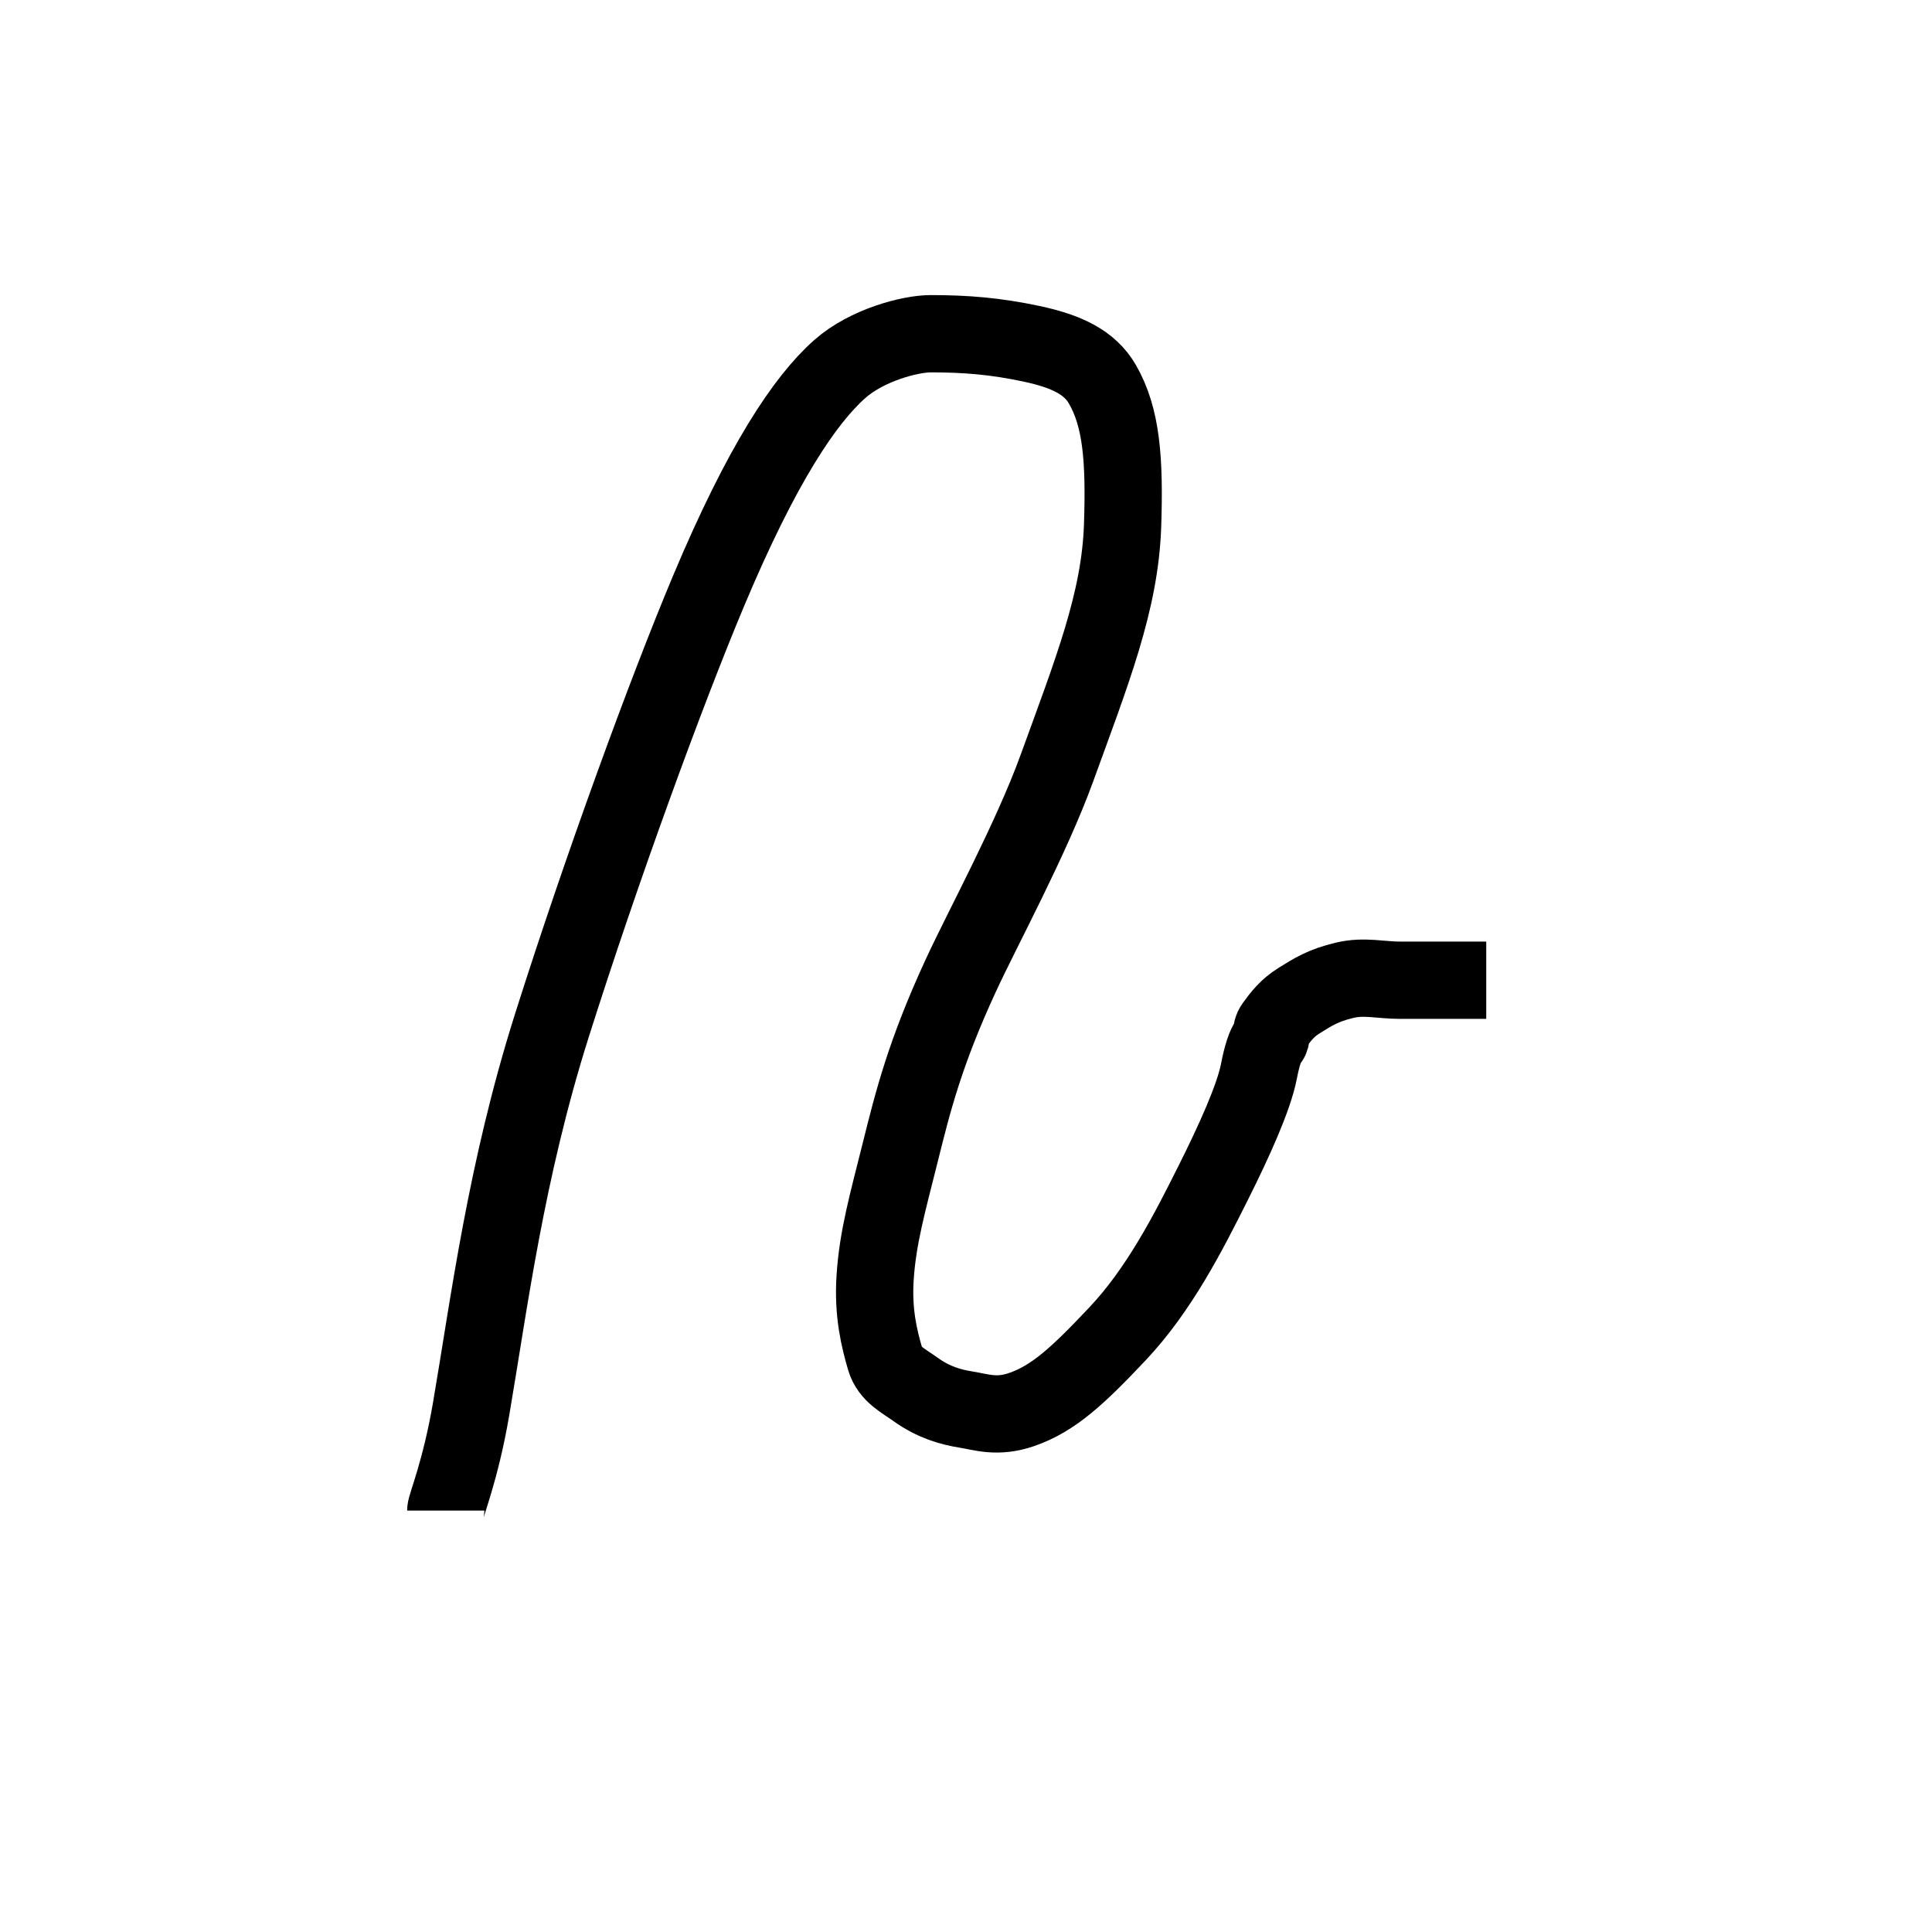
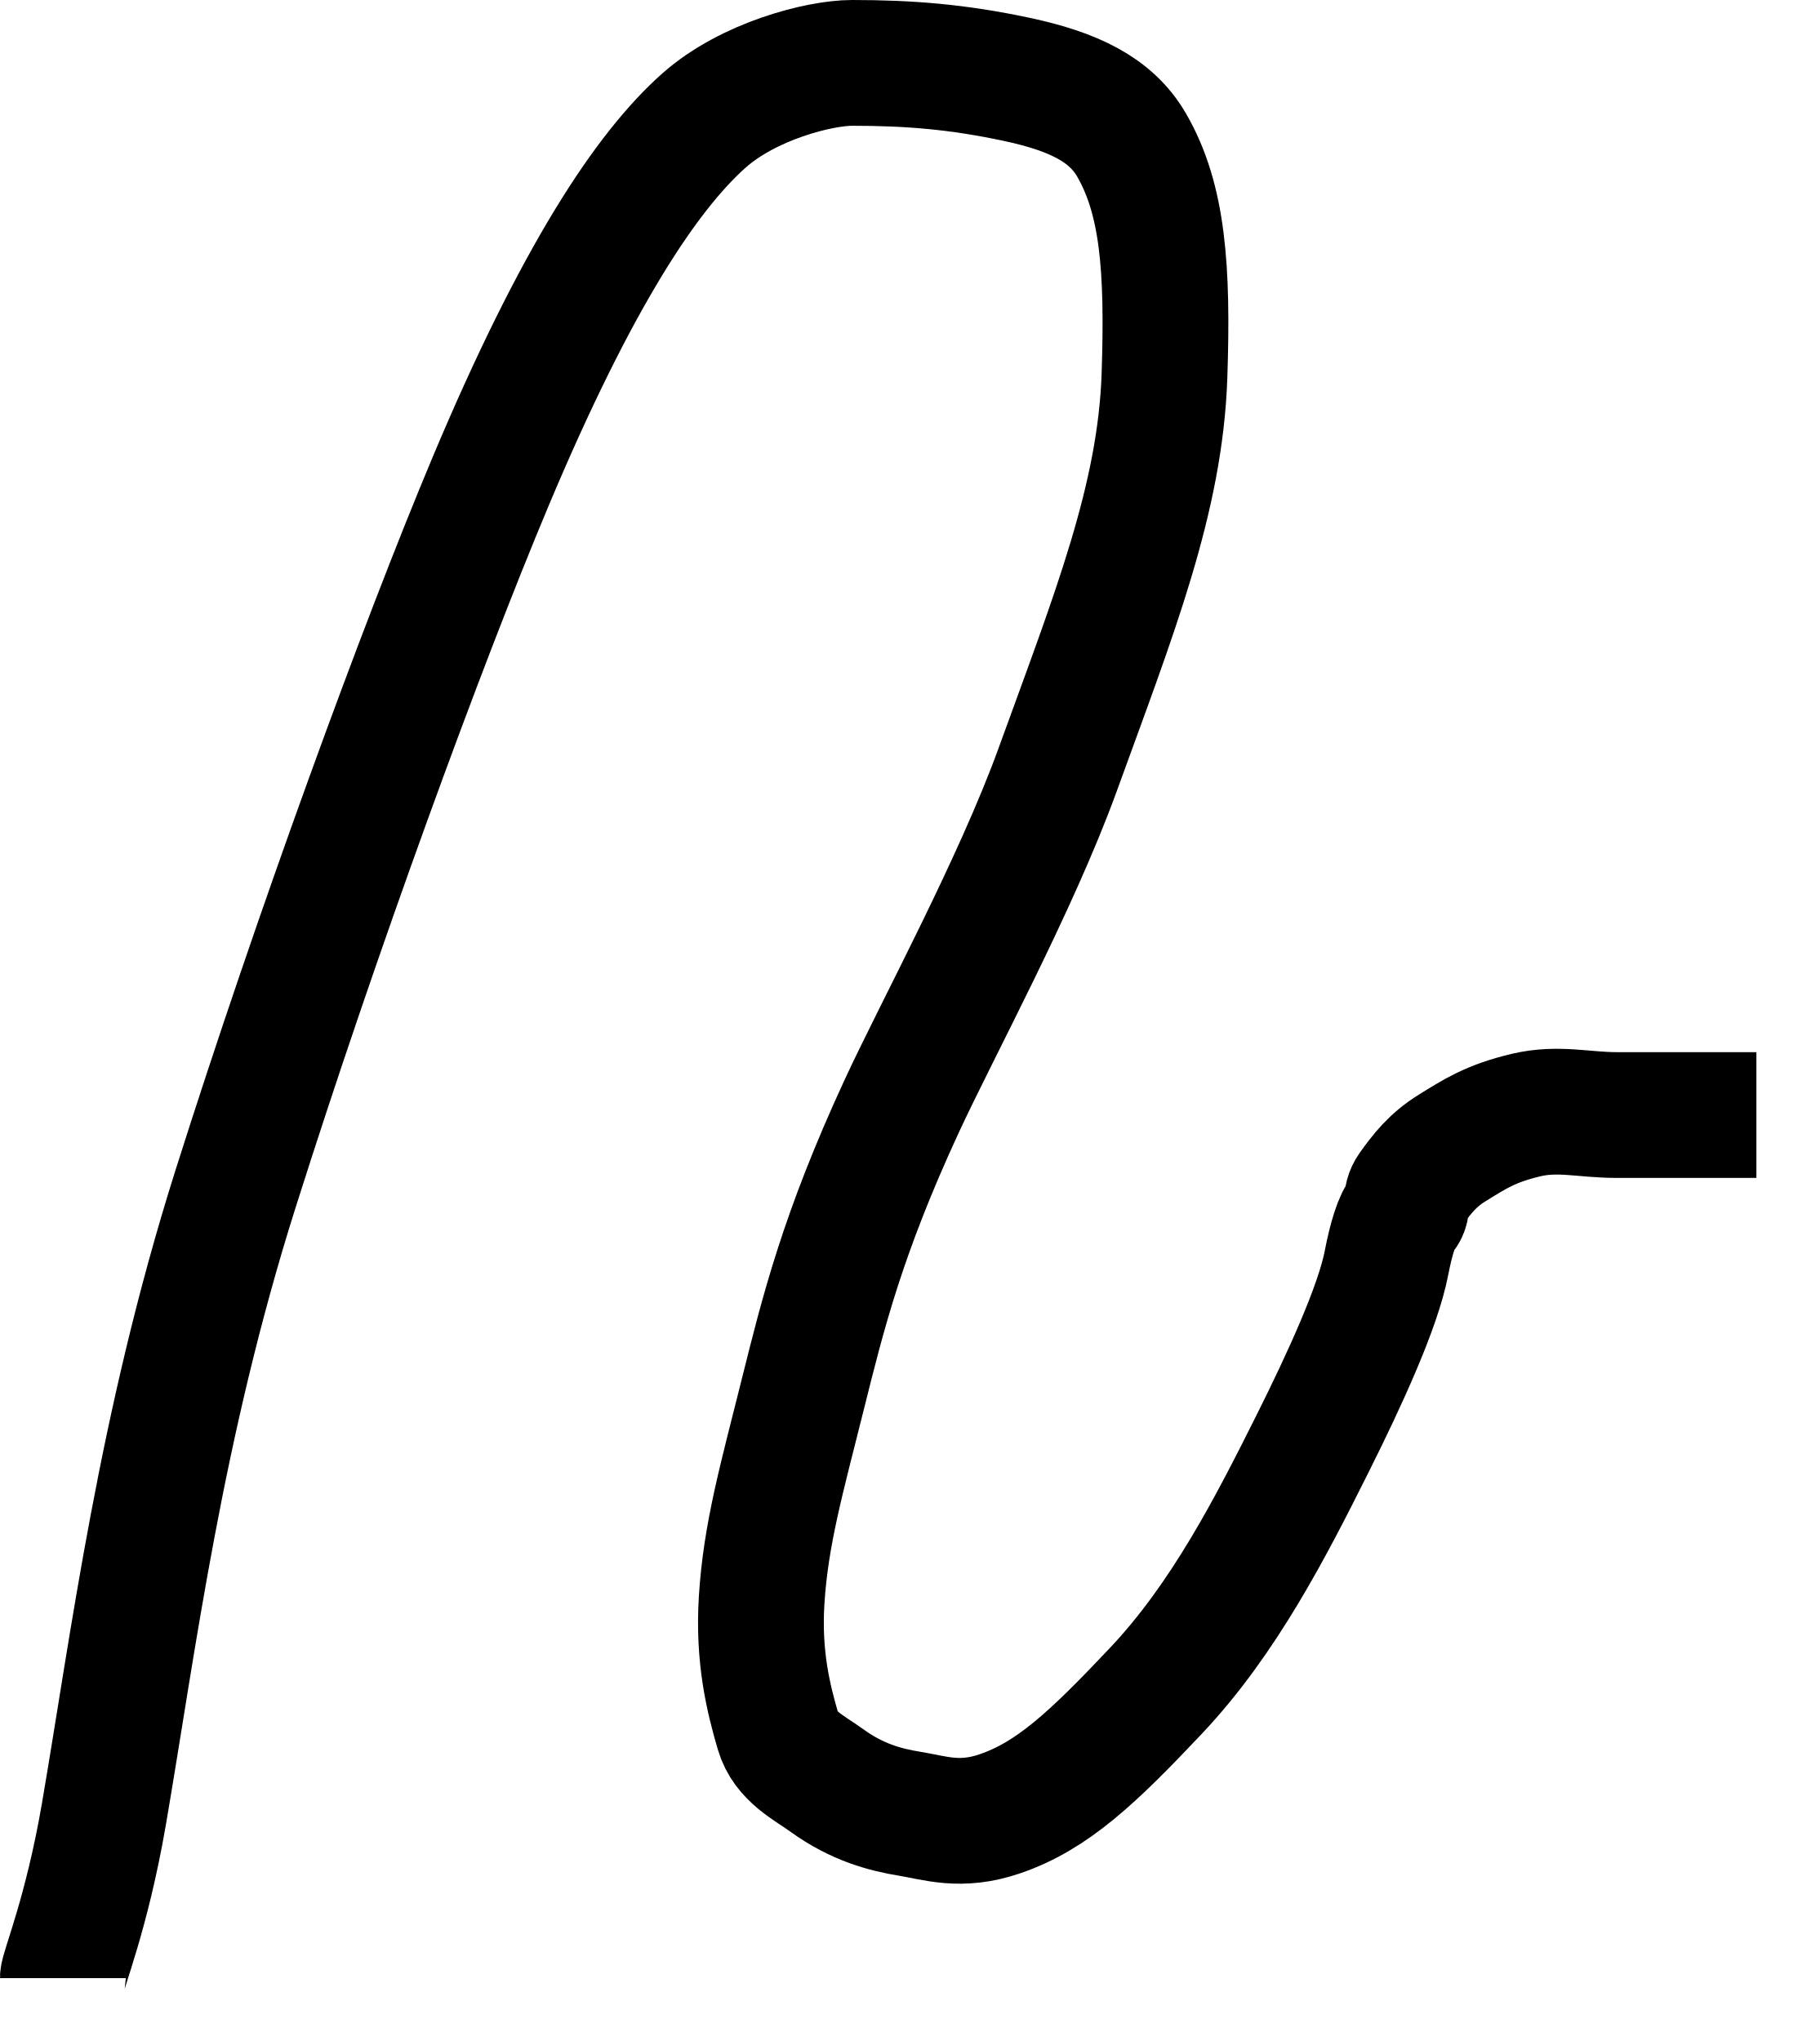
- <svg xmlns="http://www.w3.org/2000/svg" width="150" height="150">
+ <svg xmlns="http://www.w3.org/2000/svg" viewBox="31.61 22.91 86.78 97.37">
  <g>
    <path d="m34.608,117.282c0,-0.392 1.14,-3.062 1.961,-7.843c1.399,-8.153 2.682,-18.451 6.274,-29.804c3.854,-12.178 8.887,-25.937 12.157,-33.725c4.146,-9.876 7.49,-14.857 10.196,-17.255c2.116,-1.875 5.49,-2.745 7.059,-2.745c2.745,0 5.051,0.189 7.843,0.784c2.712,0.578 4.509,1.44 5.49,3.137c1.495,2.586 1.738,5.885 1.569,10.98c-0.196,5.892 -2.39,11.359 -5.098,18.823c-1.988,5.48 -5.757,12.413 -7.451,16.078c-2.811,6.083 -3.738,9.845 -4.706,13.725c-0.991,3.973 -1.764,6.648 -1.961,9.804c-0.171,2.74 0.332,4.722 0.784,6.275c0.347,1.191 1.453,1.704 2.353,2.353c1.423,1.025 2.76,1.38 3.922,1.569c1.224,0.199 2.422,0.649 4.314,0c2.488,-0.854 4.407,-2.654 7.451,-5.882c3.24,-3.436 5.49,-7.843 7.451,-11.765c1.569,-3.137 3.13,-6.554 3.529,-8.627c0.222,-1.155 0.507,-2.076 0.784,-2.353c0.277,-0.277 0.068,-0.727 0.392,-1.176c0.513,-0.711 1.017,-1.378 1.961,-1.961c1.055,-0.652 1.823,-1.166 3.529,-1.569c1.527,-0.36 2.745,0 4.314,0c1.961,0 3.137,0 4.706,0l1.176,0l0.784,0" id="svg_83" stroke-width="6" stroke="#000" fill="none" />
  </g>
</svg>
